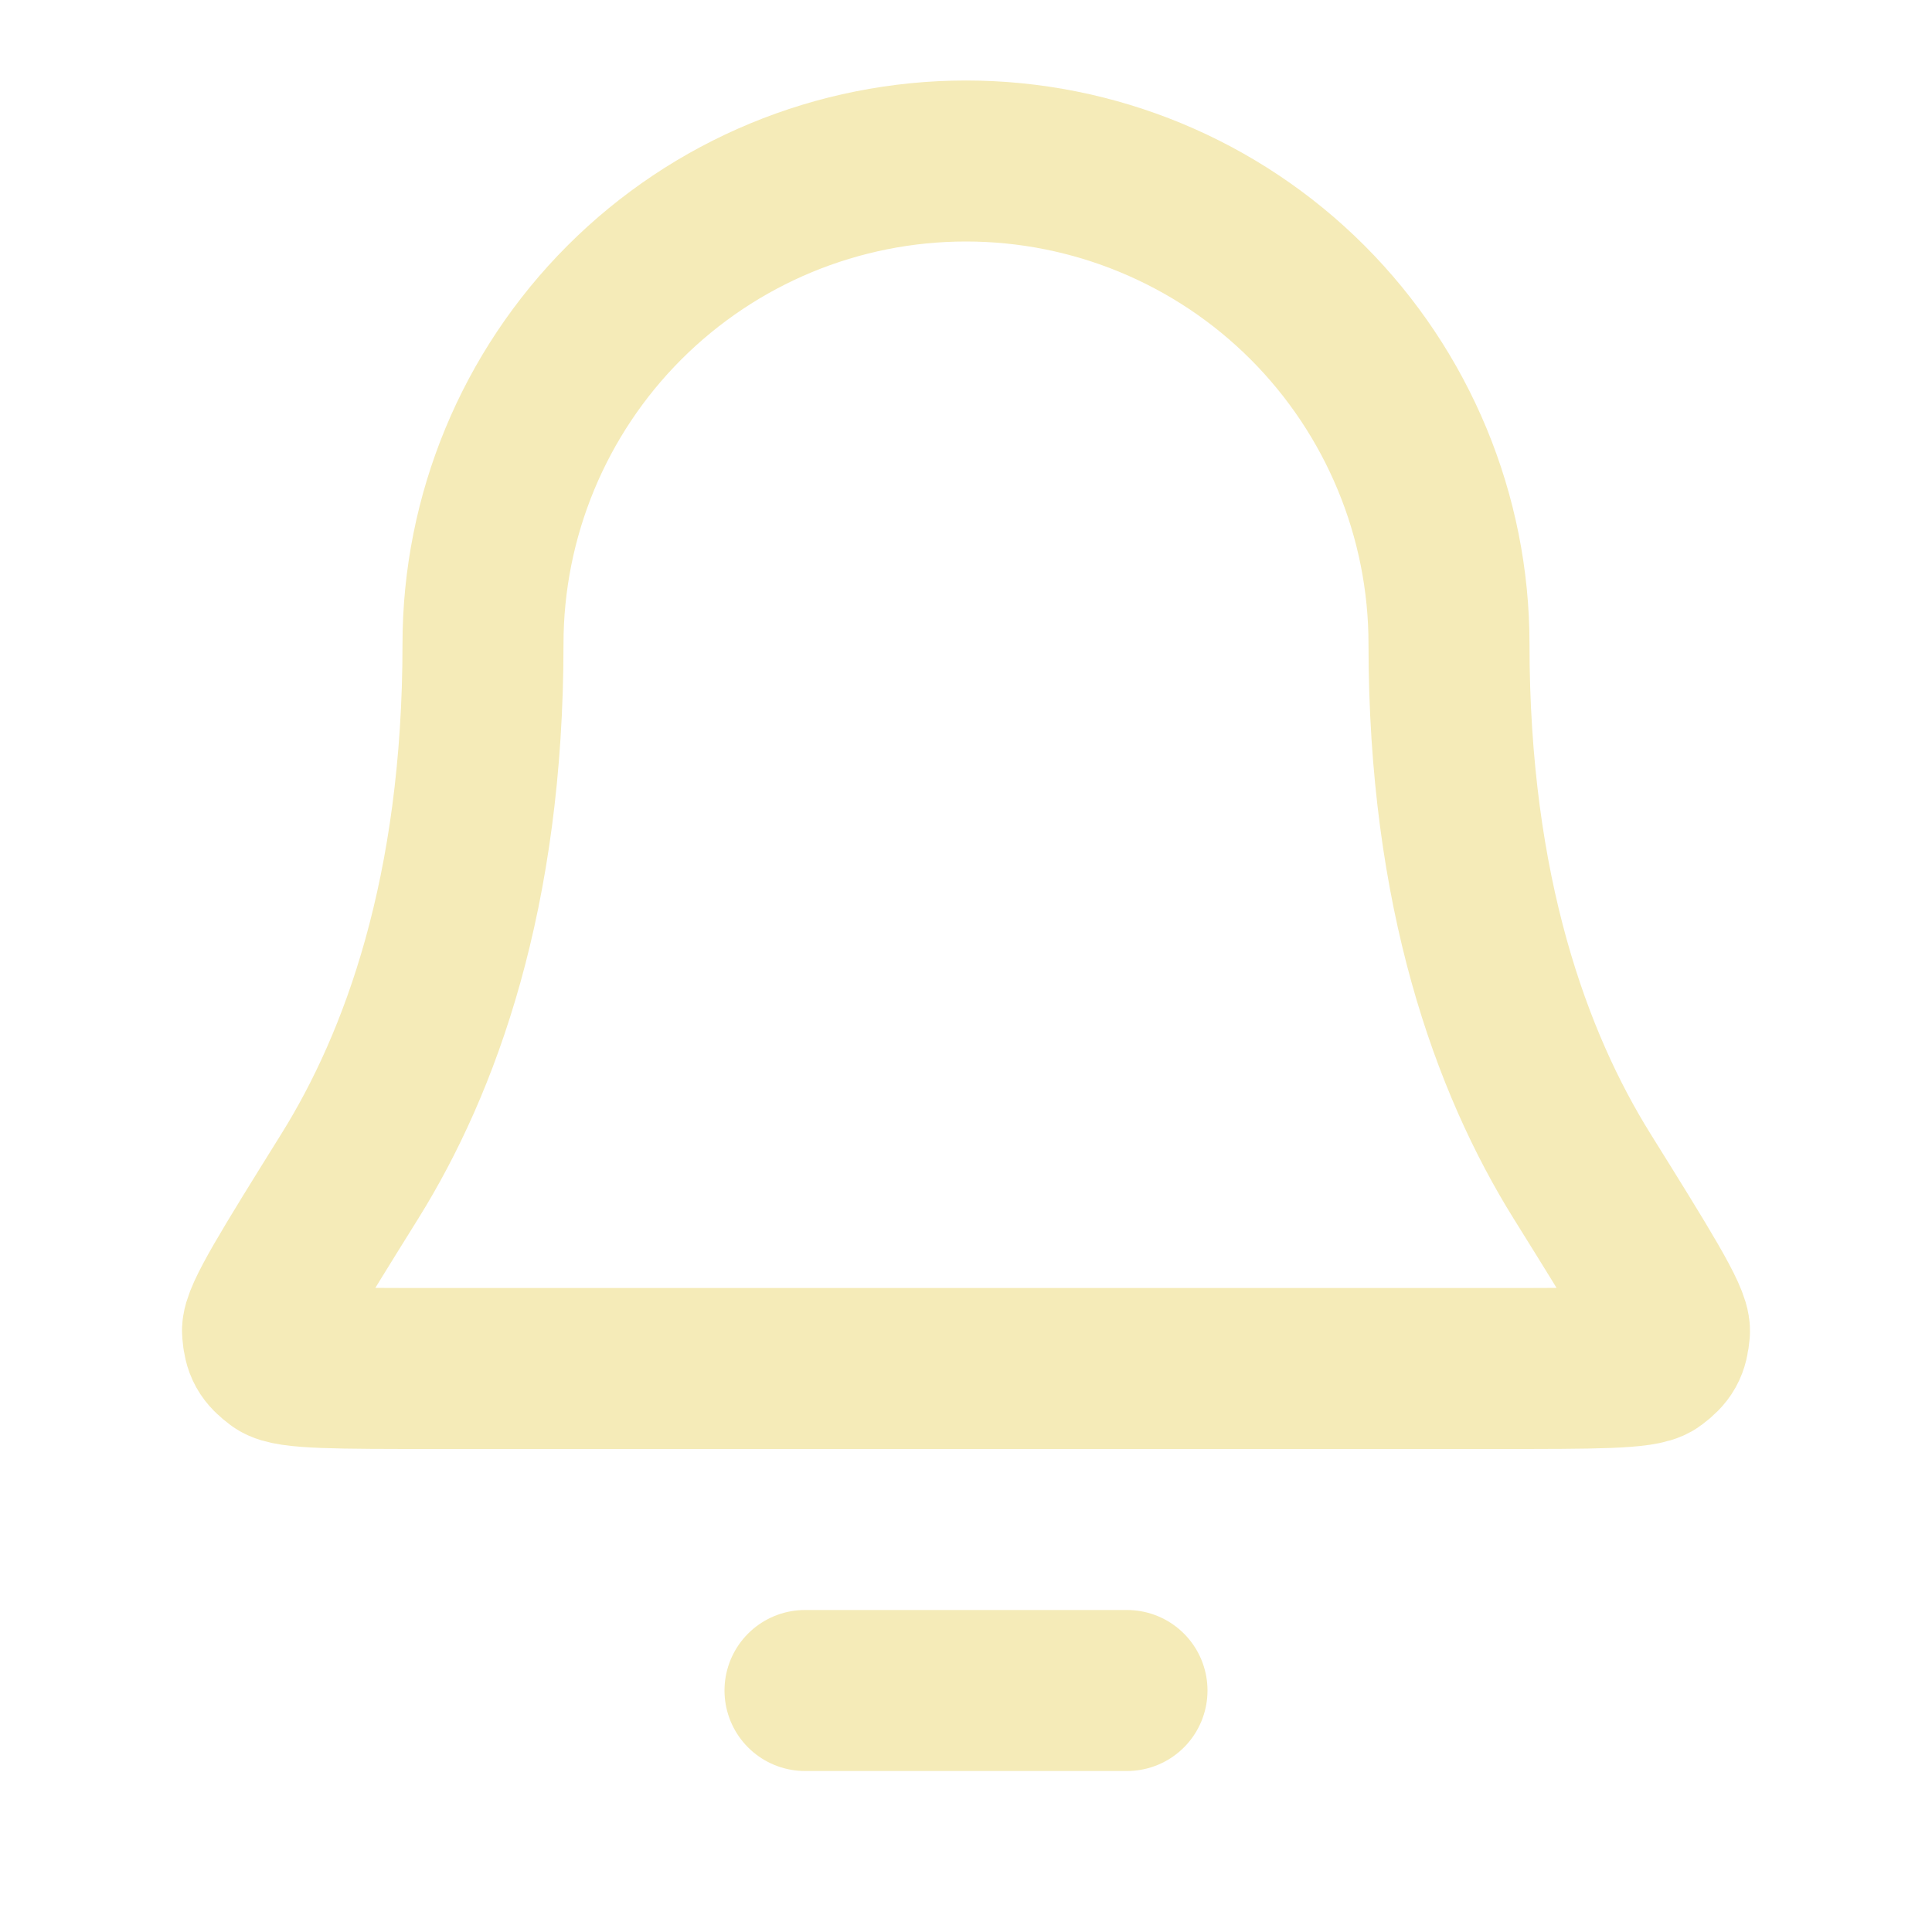
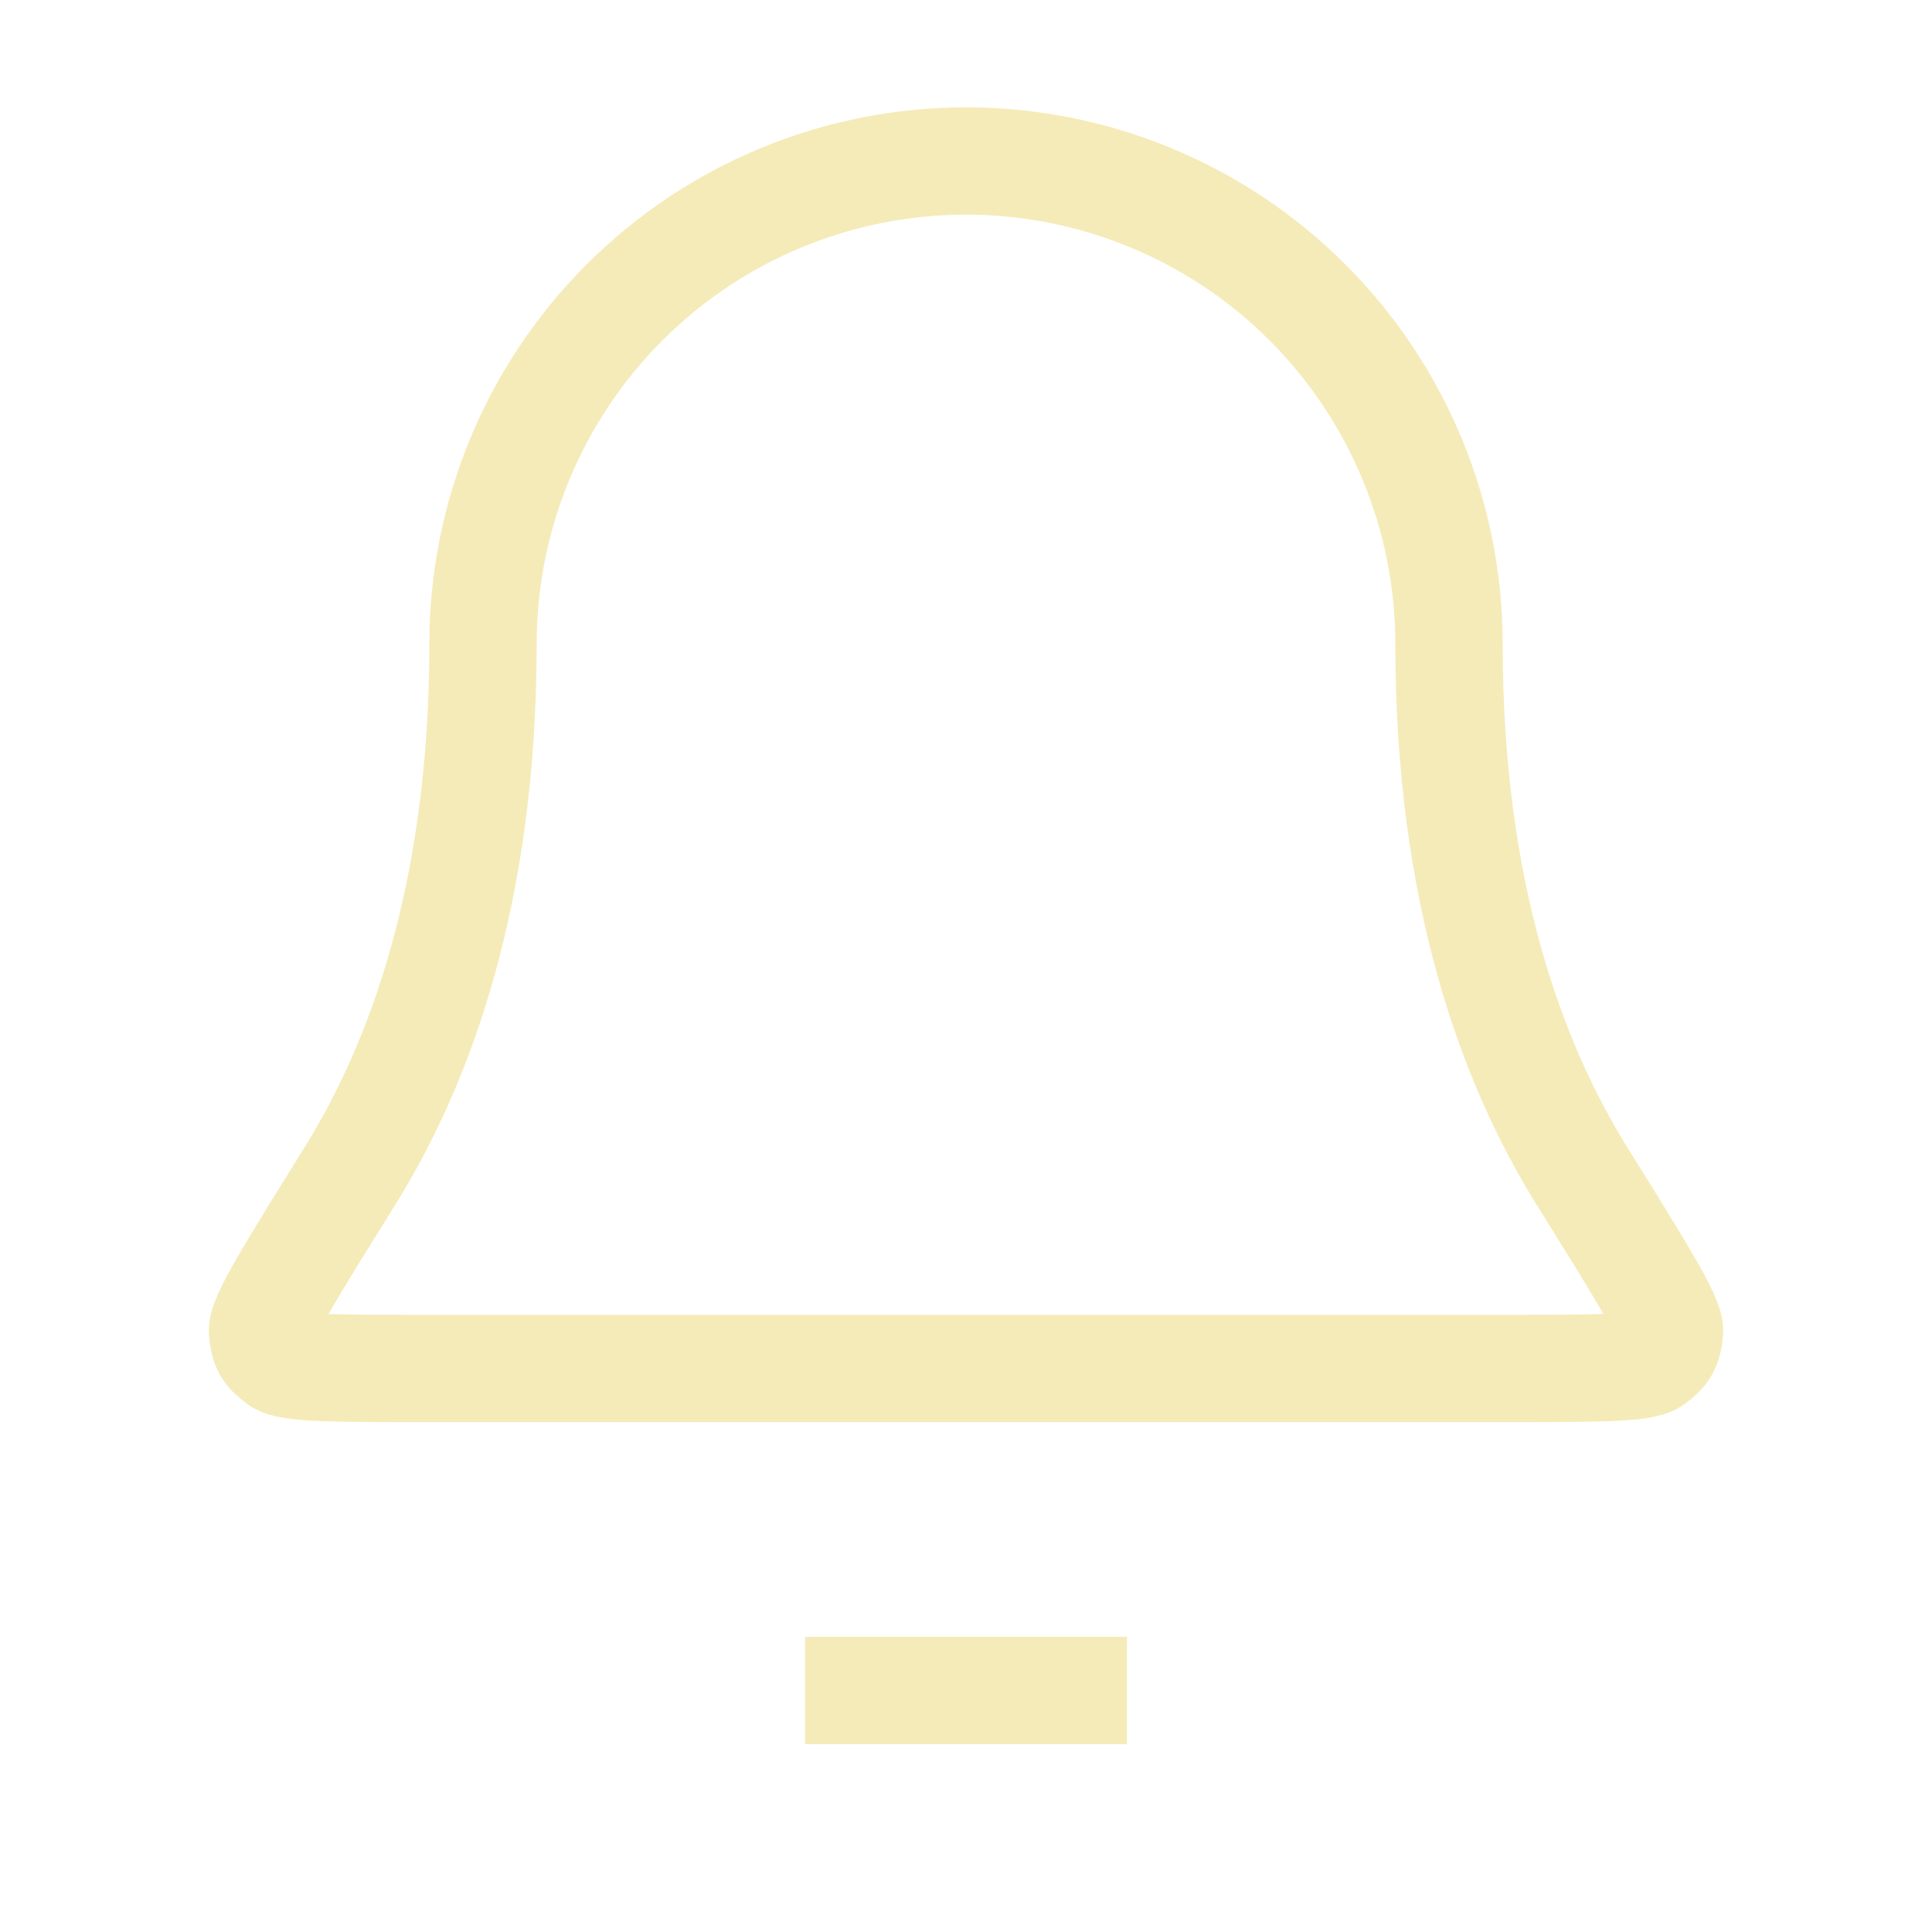
<svg xmlns="http://www.w3.org/2000/svg" width="18" height="18" viewBox="0 0 18 18" fill="none">
-   <path d="M10.5 15.75H7.5M13.5 6C13.5 4.807 13.025 3.662 12.182 2.818C11.338 1.974 10.193 1.5 9 1.5C7.806 1.5 6.662 1.974 5.818 2.818C4.974 3.662 4.5 4.807 4.5 6C4.5 8.318 3.915 9.904 3.262 10.954C2.711 11.839 2.435 12.282 2.446 12.406C2.457 12.542 2.486 12.594 2.596 12.676C2.695 12.75 3.144 12.75 4.041 12.75H13.958C14.855 12.75 15.304 12.75 15.403 12.676C15.513 12.594 15.542 12.542 15.554 12.406C15.564 12.282 15.288 11.839 14.737 10.954C14.084 9.904 13.5 8.318 13.5 6Z" stroke="#F5EBB8" stroke-width="1.5" stroke-linecap="round" stroke-linejoin="round" />
+   <path d="M10.5 15.75H7.5M13.5 6C13.5 4.807 13.025 3.662 12.182 2.818C11.338 1.974 10.193 1.5 9 1.5C7.806 1.5 6.662 1.974 5.818 2.818C4.974 3.662 4.5 4.807 4.5 6C4.5 8.318 3.915 9.904 3.262 10.954C2.711 11.839 2.435 12.282 2.446 12.406C2.457 12.542 2.486 12.594 2.596 12.676C2.695 12.75 3.144 12.75 4.041 12.75H13.958C14.855 12.75 15.304 12.75 15.403 12.676C15.513 12.594 15.542 12.542 15.554 12.406C15.564 12.282 15.288 11.839 14.737 10.954C14.084 9.904 13.5 8.318 13.5 6Z" stroke="#F5EBB8" strokeWidth="1.5" strokeLinecap="round" strokeLinejoin="round" />
</svg>
